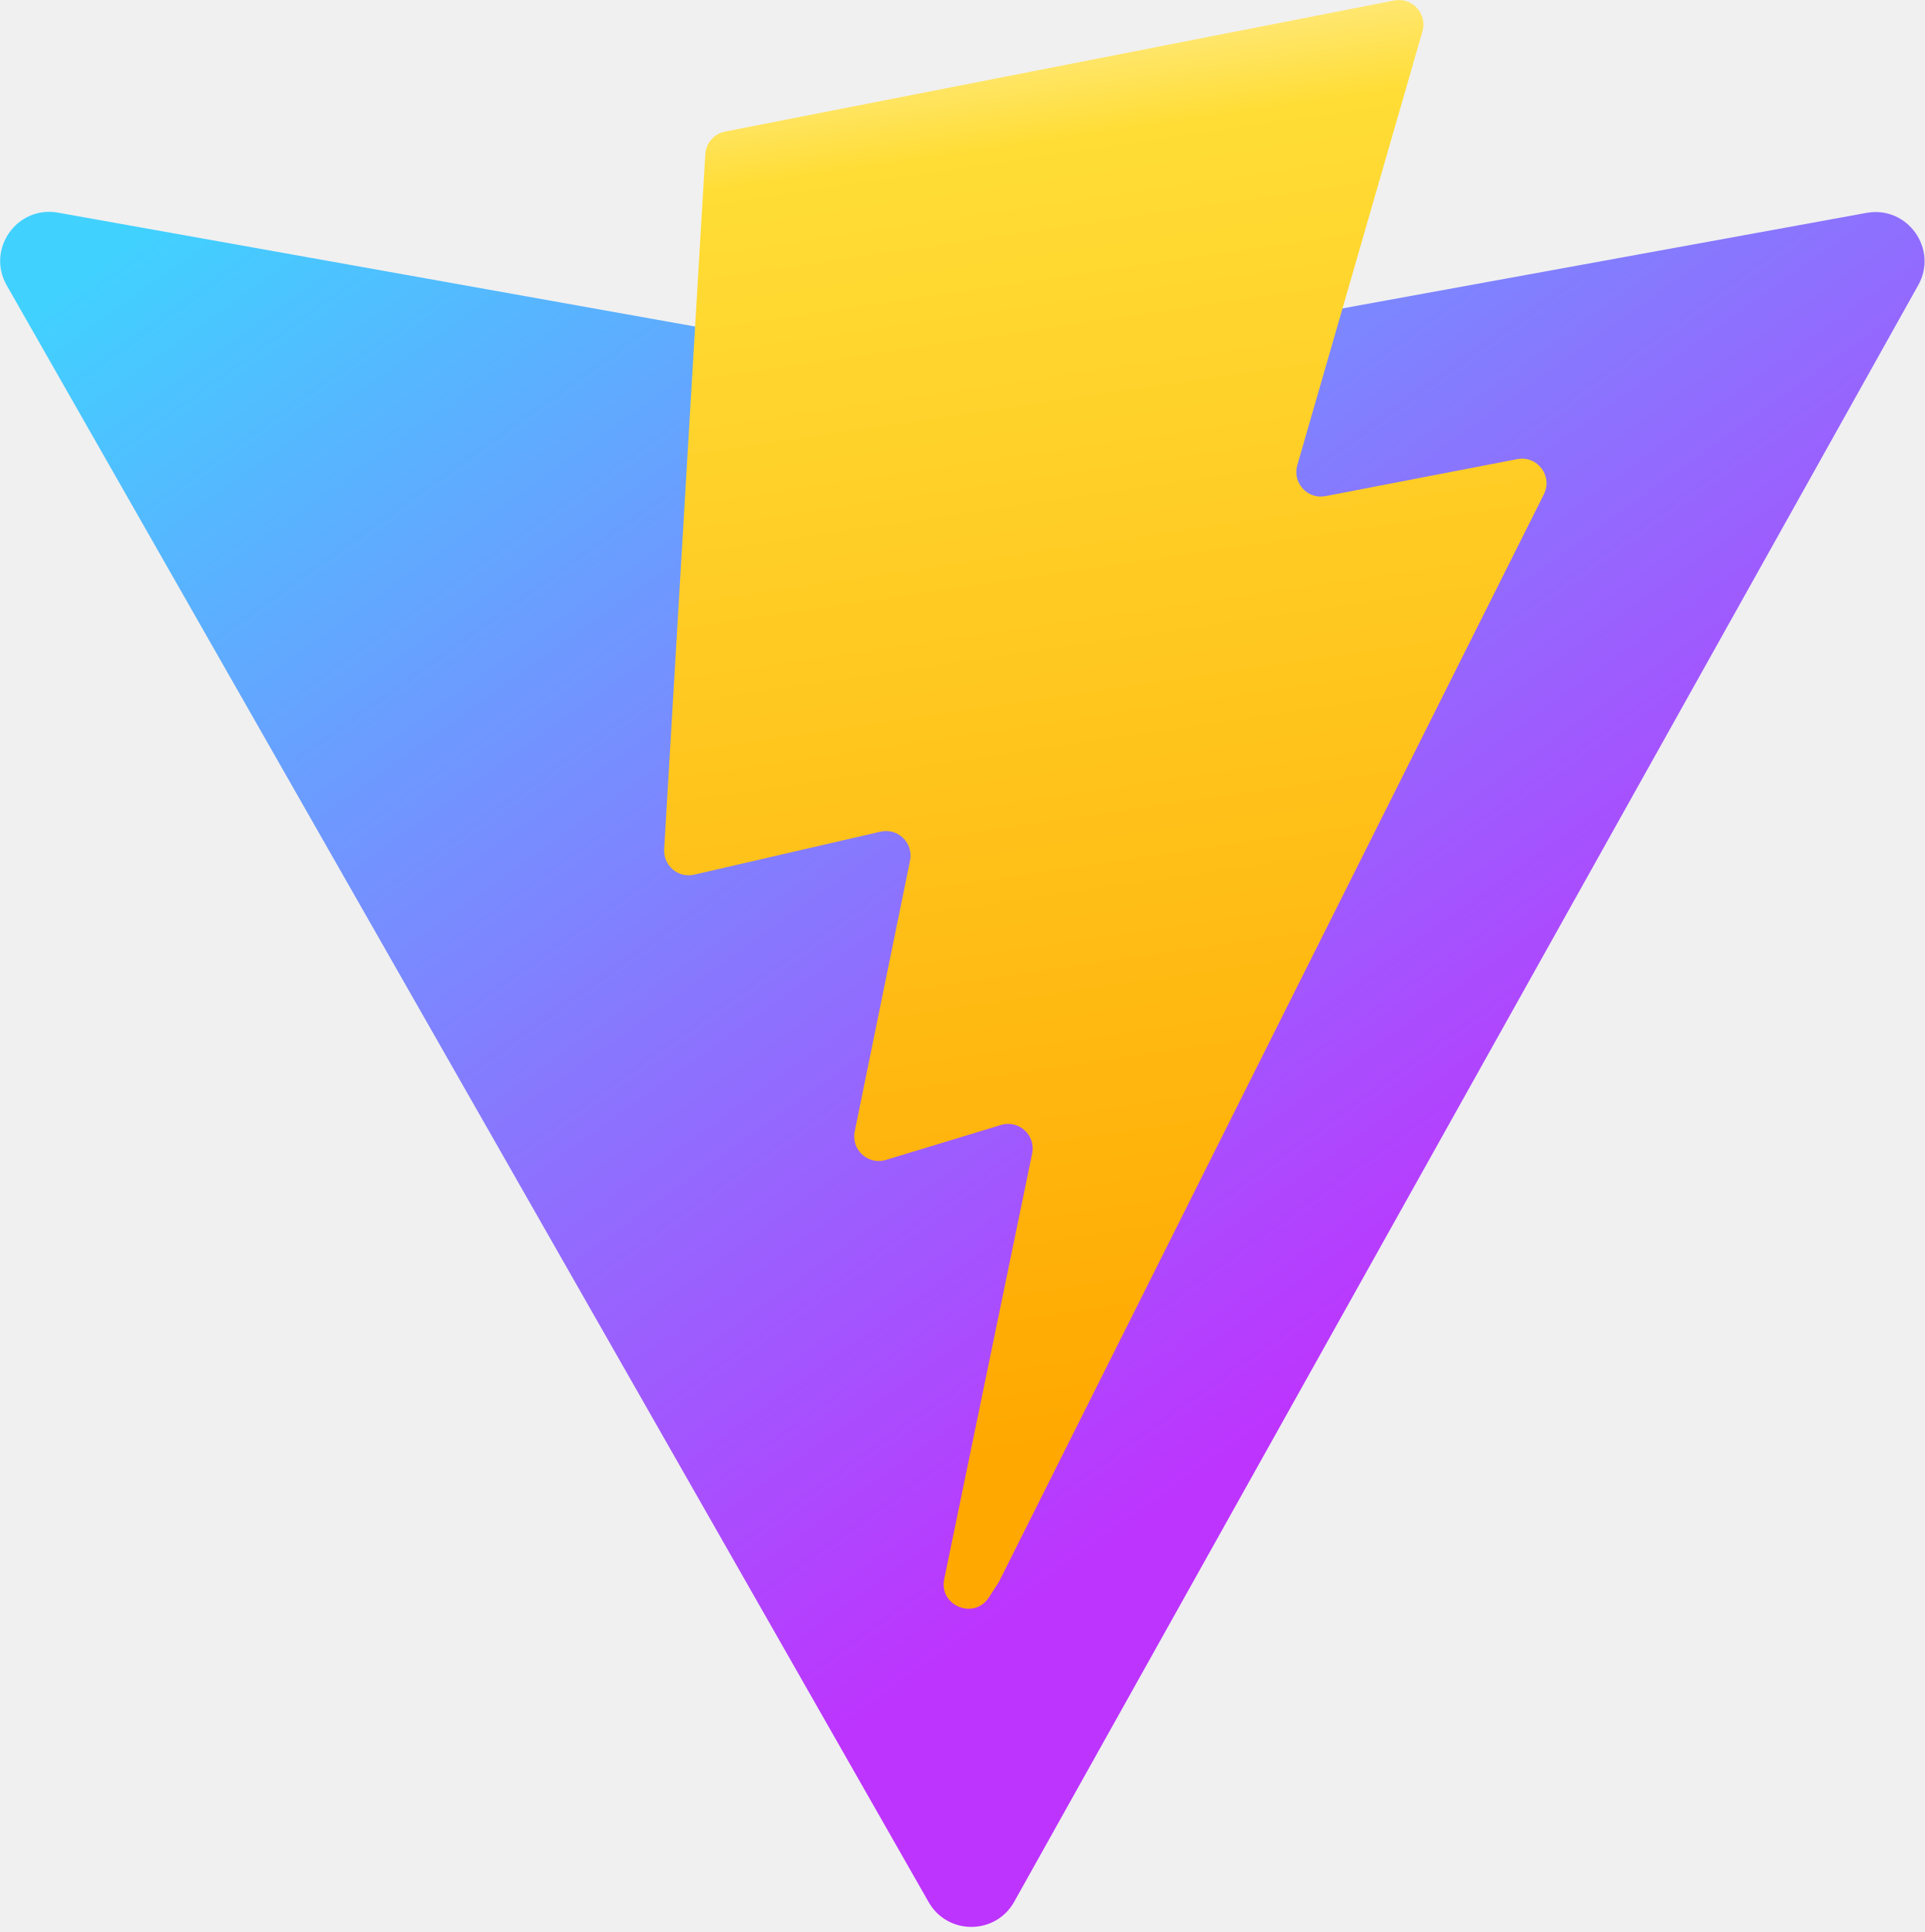
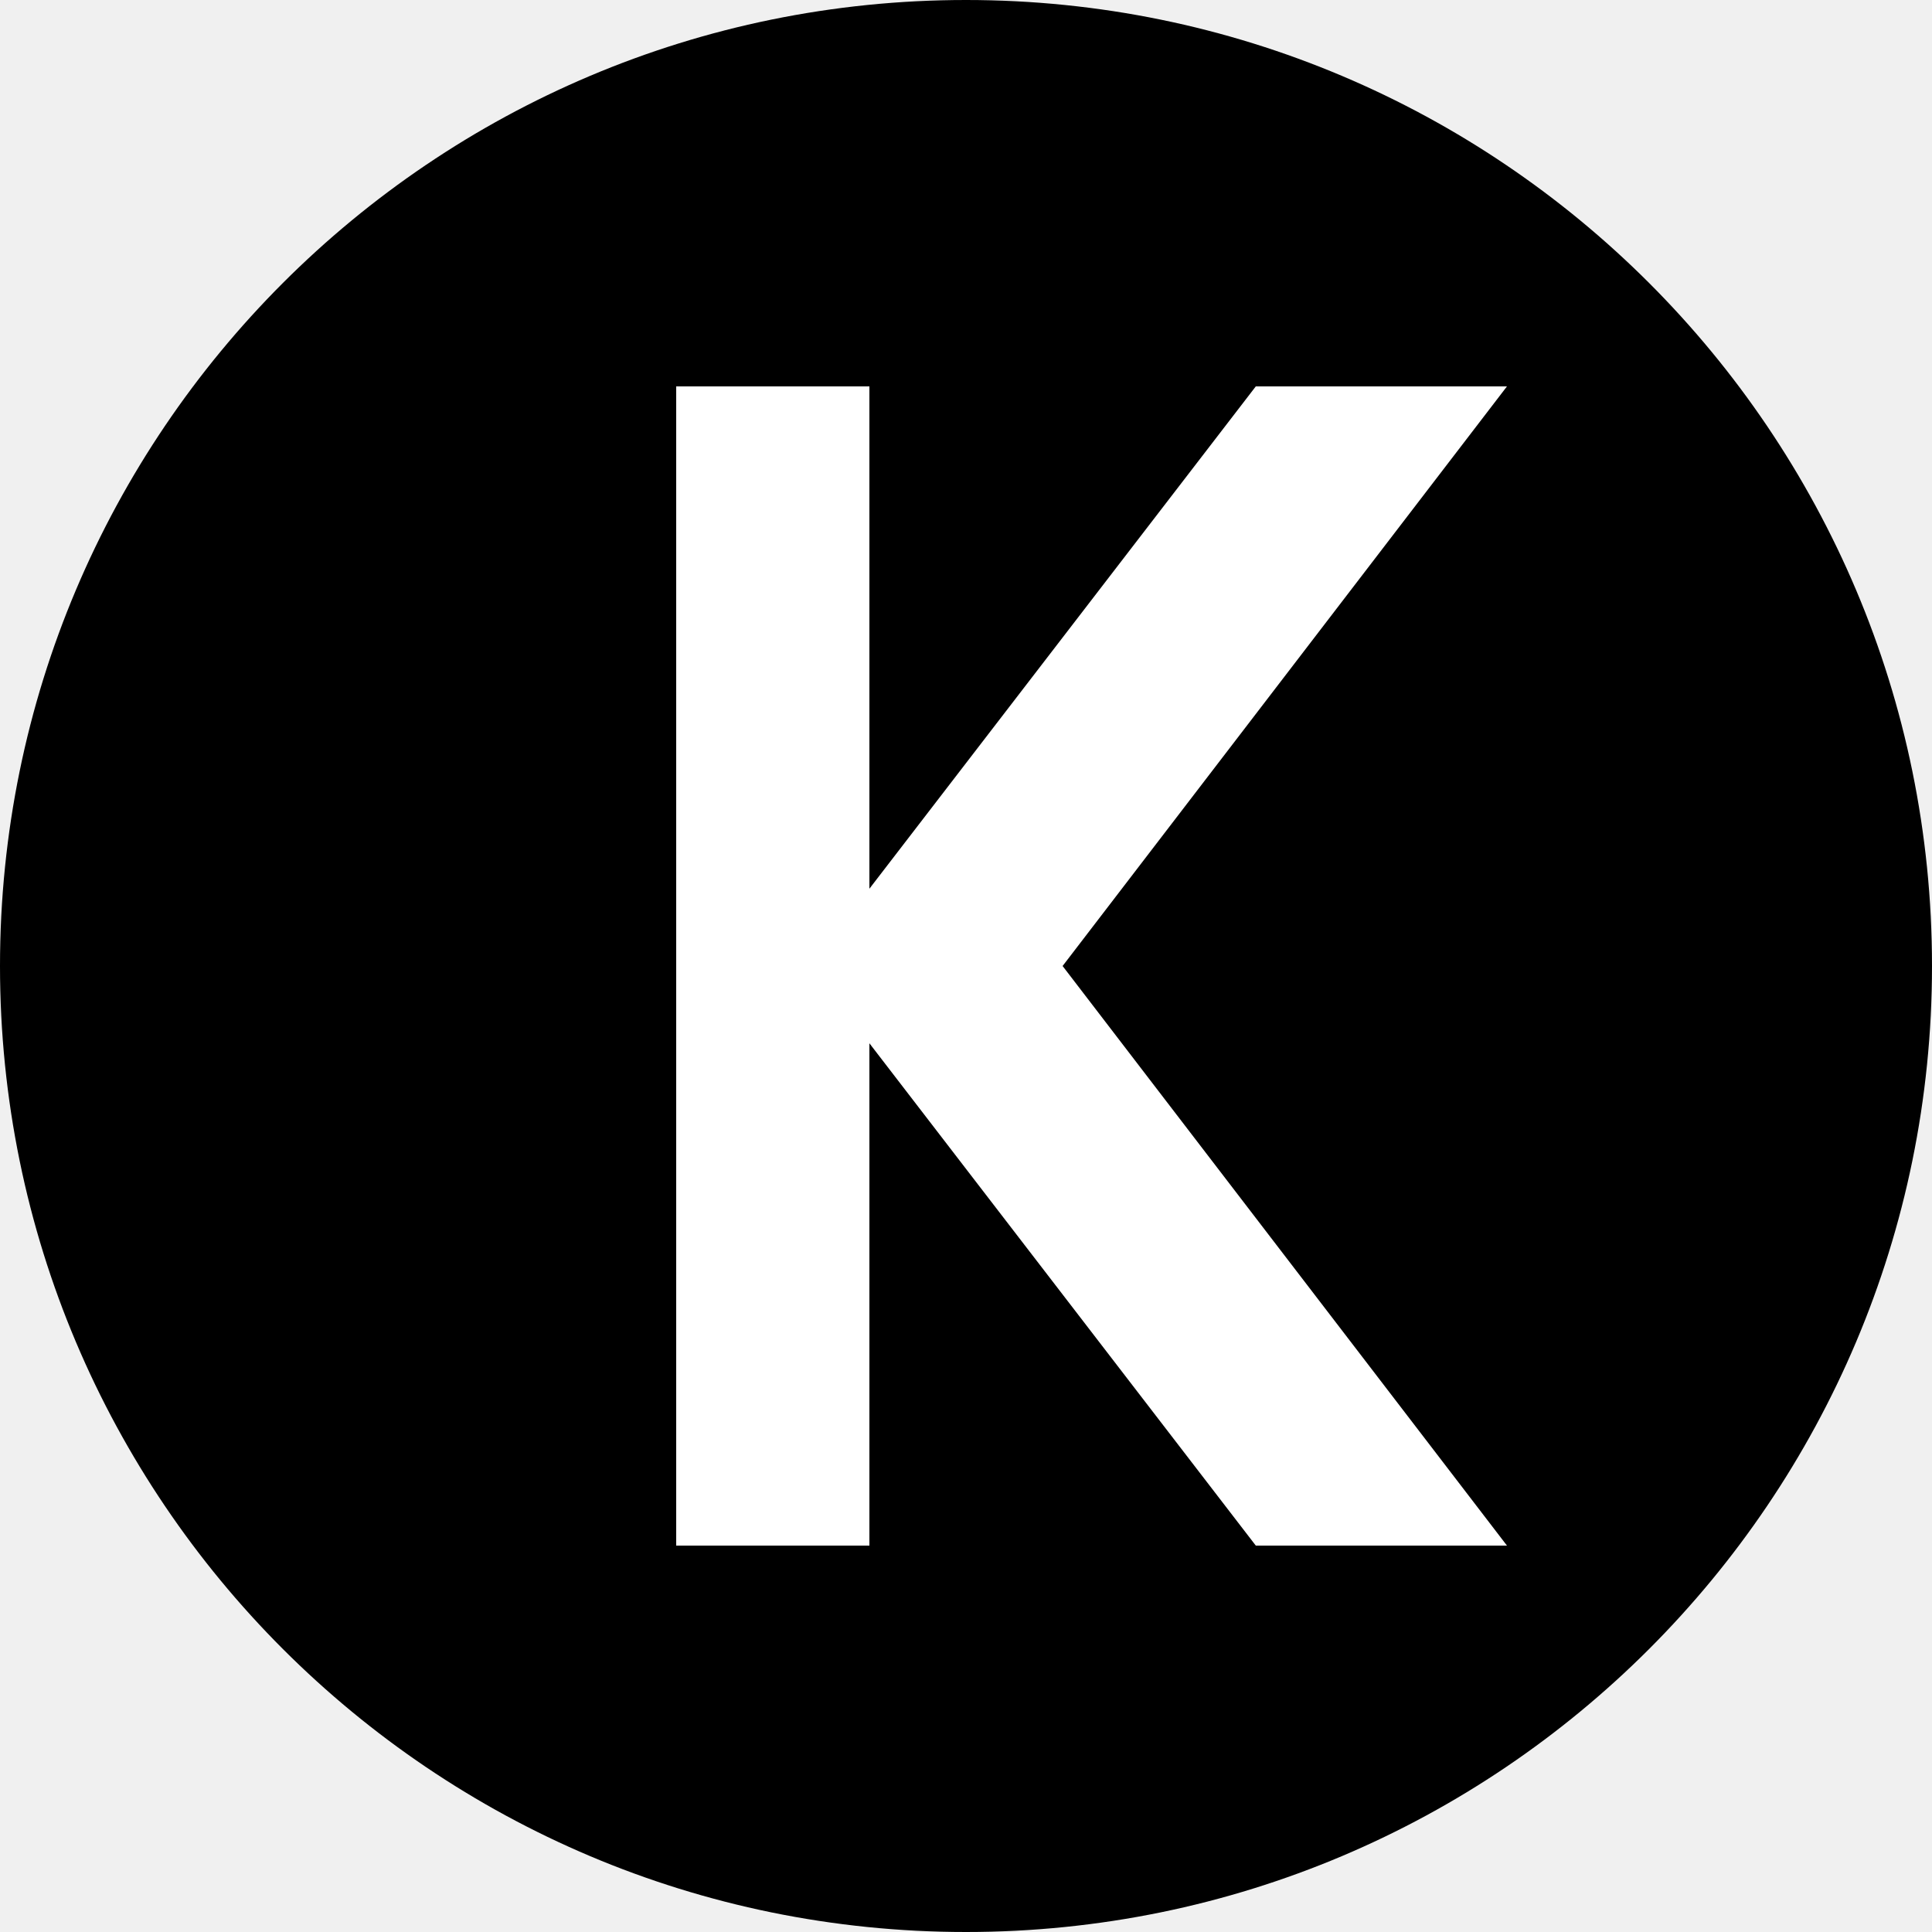
- <svg xmlns="http://www.w3.org/2000/svg" aria-hidden="true" role="img" class="iconify iconify--logos" width="31.88" height="32" preserveAspectRatio="xMidYMid meet" viewBox="0 0 256 257">
-   <defs>
-     <linearGradient id="IconifyId1813088fe1fbc01fb466" x1="-.828%" x2="57.636%" y1="7.652%" y2="78.411%">
-       <stop offset="0%" stop-color="#41D1FF" />
-       <stop offset="100%" stop-color="#BD34FE" />
-     </linearGradient>
-     <linearGradient id="IconifyId1813088fe1fbc01fb467" x1="43.376%" x2="50.316%" y1="2.242%" y2="89.03%">
-       <stop offset="0%" stop-color="#FFEA83" />
-       <stop offset="8.333%" stop-color="#FFDD35" />
-       <stop offset="100%" stop-color="#FFA800" />
-     </linearGradient>
-   </defs>
-   <path fill="url(#IconifyId1813088fe1fbc01fb466)" d="M255.153 37.938L134.897 252.976c-2.483 4.44-8.862 4.466-11.382.048L.875 37.958c-2.746-4.814 1.371-10.646 6.827-9.67l120.385 21.517a6.537 6.537 0 0 0 2.322-.004l117.867-21.483c5.438-.991 9.574 4.796 6.877 9.62Z" />
-   <path fill="url(#IconifyId1813088fe1fbc01fb467)" d="M185.432.063L96.44 17.501a3.268 3.268 0 0 0-2.634 3.014l-5.474 92.456a3.268 3.268 0 0 0 3.997 3.378l24.777-5.718c2.318-.535 4.413 1.507 3.936 3.838l-7.361 36.047c-.495 2.426 1.782 4.5 4.151 3.78l15.304-4.649c2.372-.72 4.652 1.36 4.15 3.788l-11.698 56.621c-.732 3.542 3.979 5.473 5.943 2.437l1.313-2.028l72.516-144.72c1.215-2.423-.88-5.186-3.54-4.672l-25.505 4.922c-2.396.462-4.435-1.77-3.759-4.114l16.646-57.705c.677-2.35-1.37-4.583-3.769-4.113Z" />
+ <svg xmlns="http://www.w3.org/2000/svg" viewBox="0 0 200 200">
+   <circle cx="100" cy="100" r="100" fill="black" />
+   <path d="M70 40 v120 h20 v-52 l40 52 h26 l-46 -60 l46 -60 h-26 l-40 52 v-52 z" fill="white" />
</svg>
